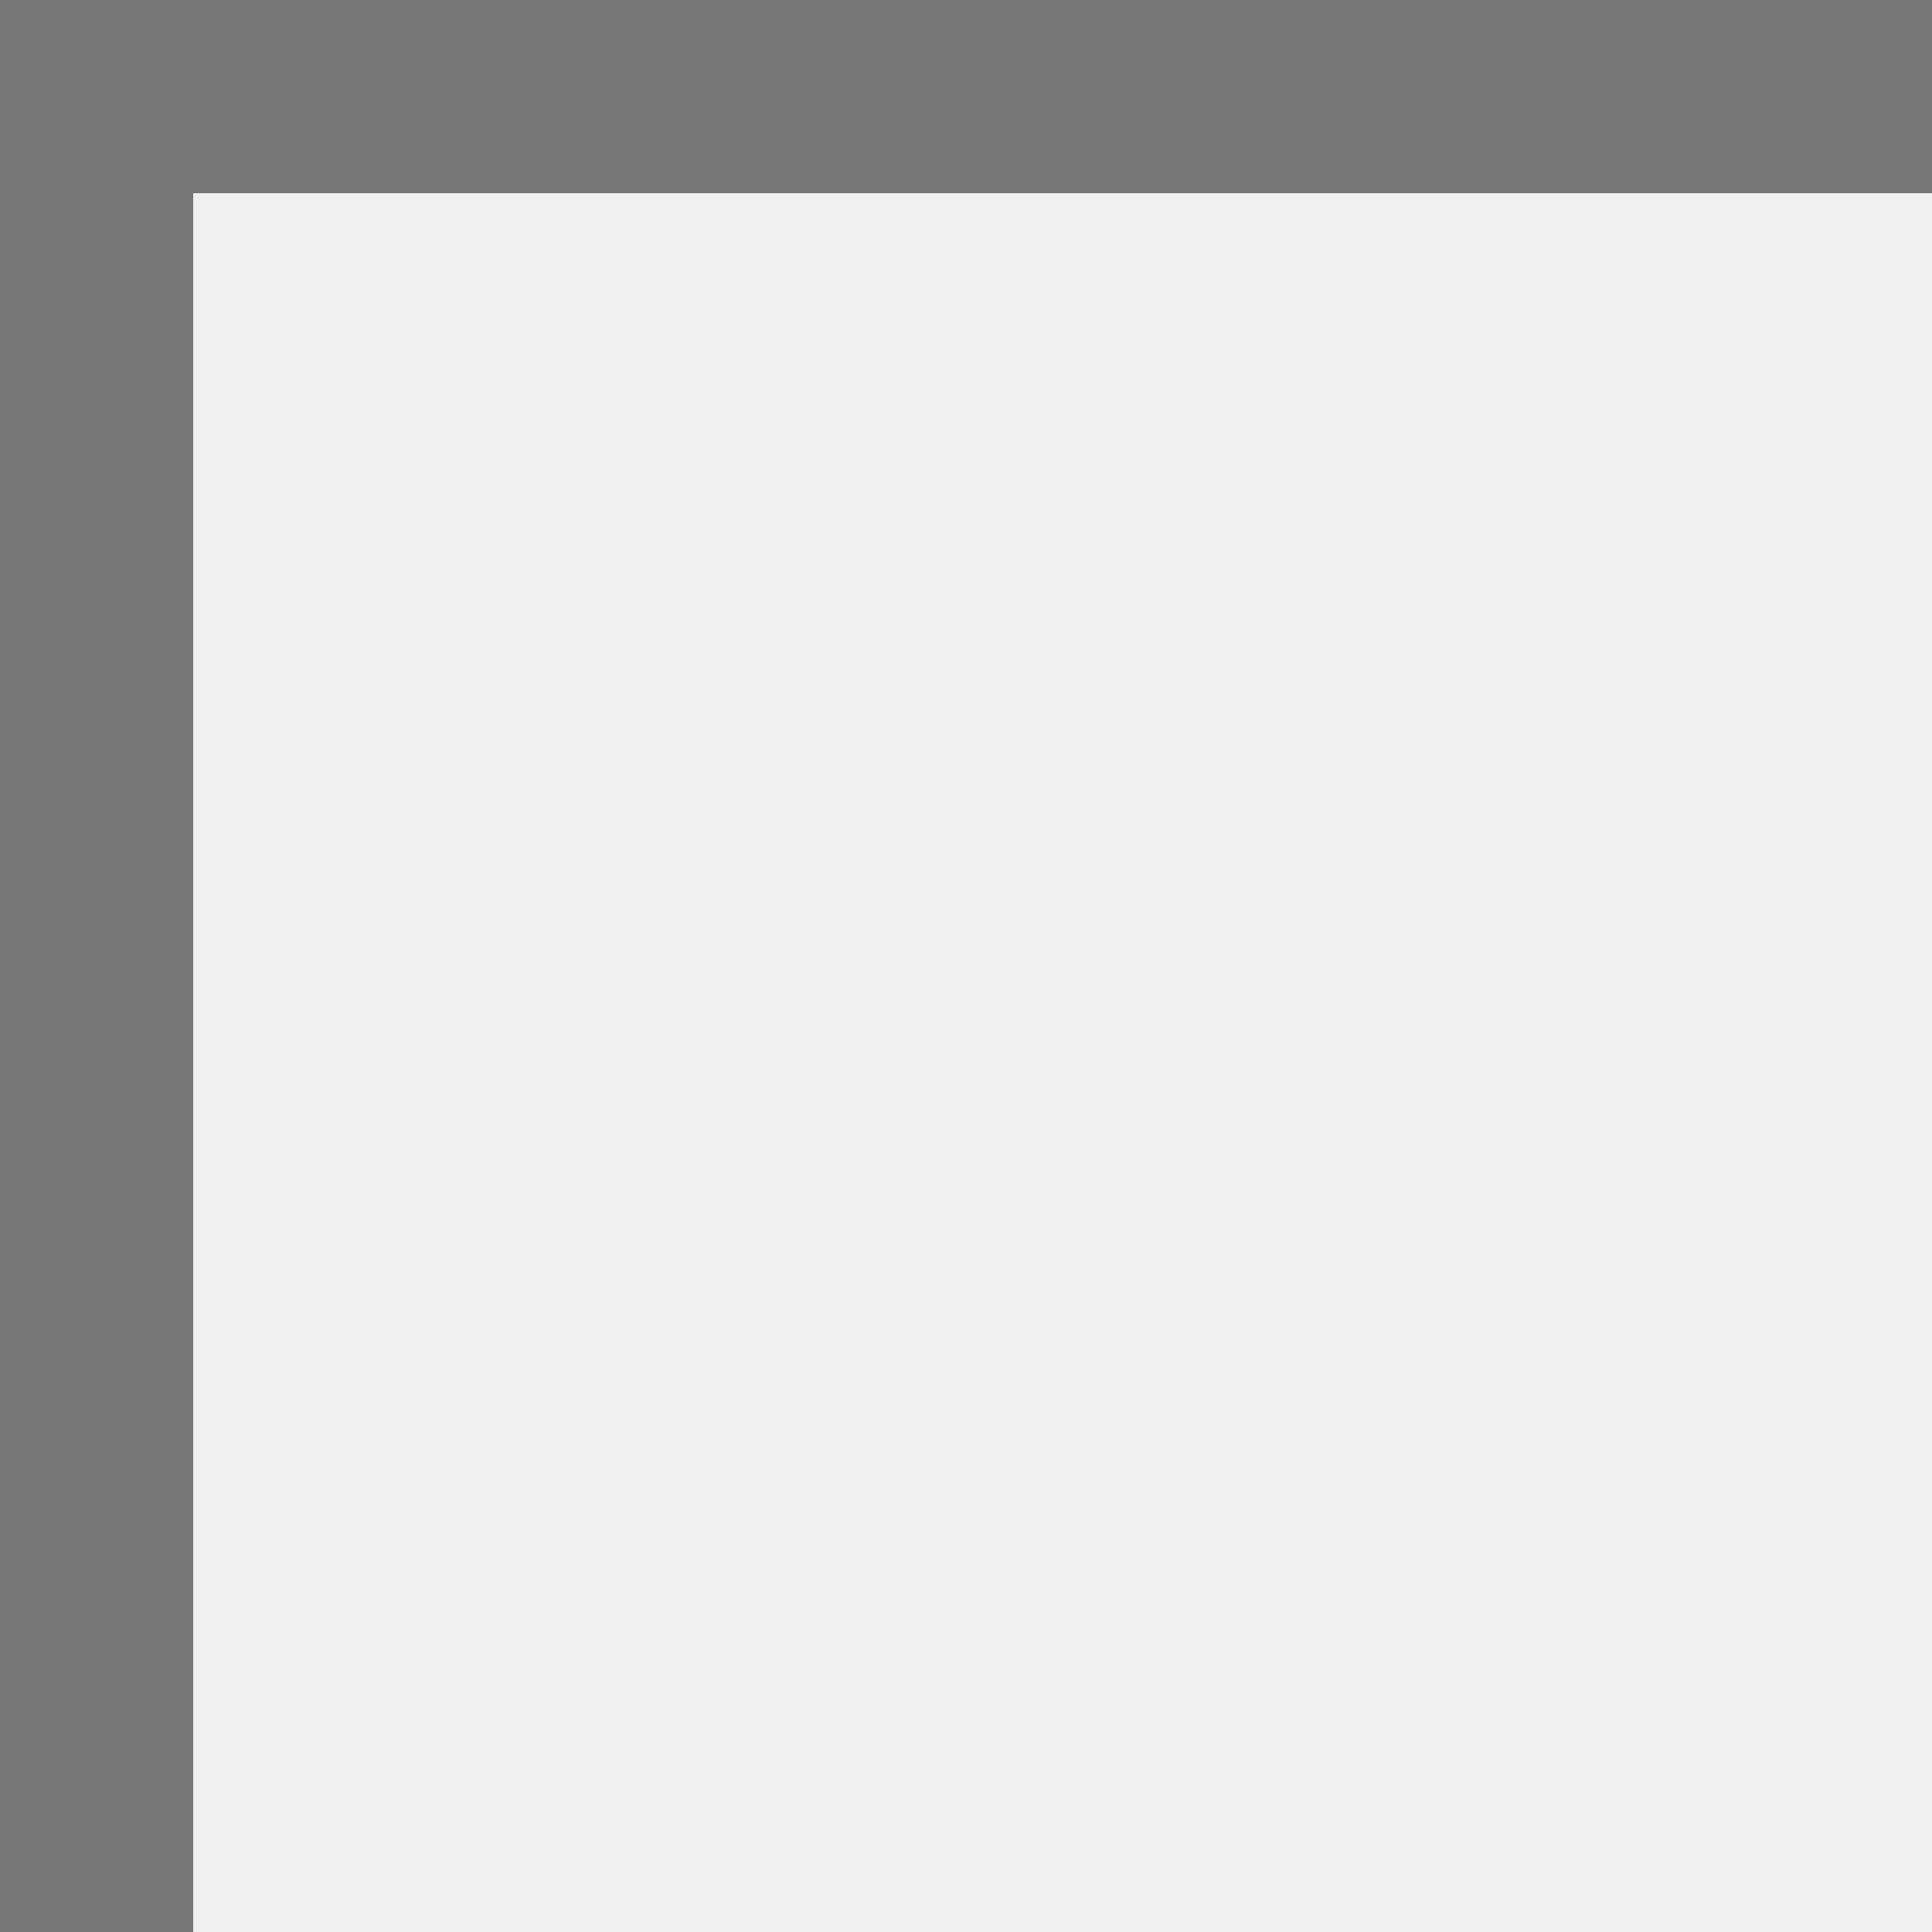
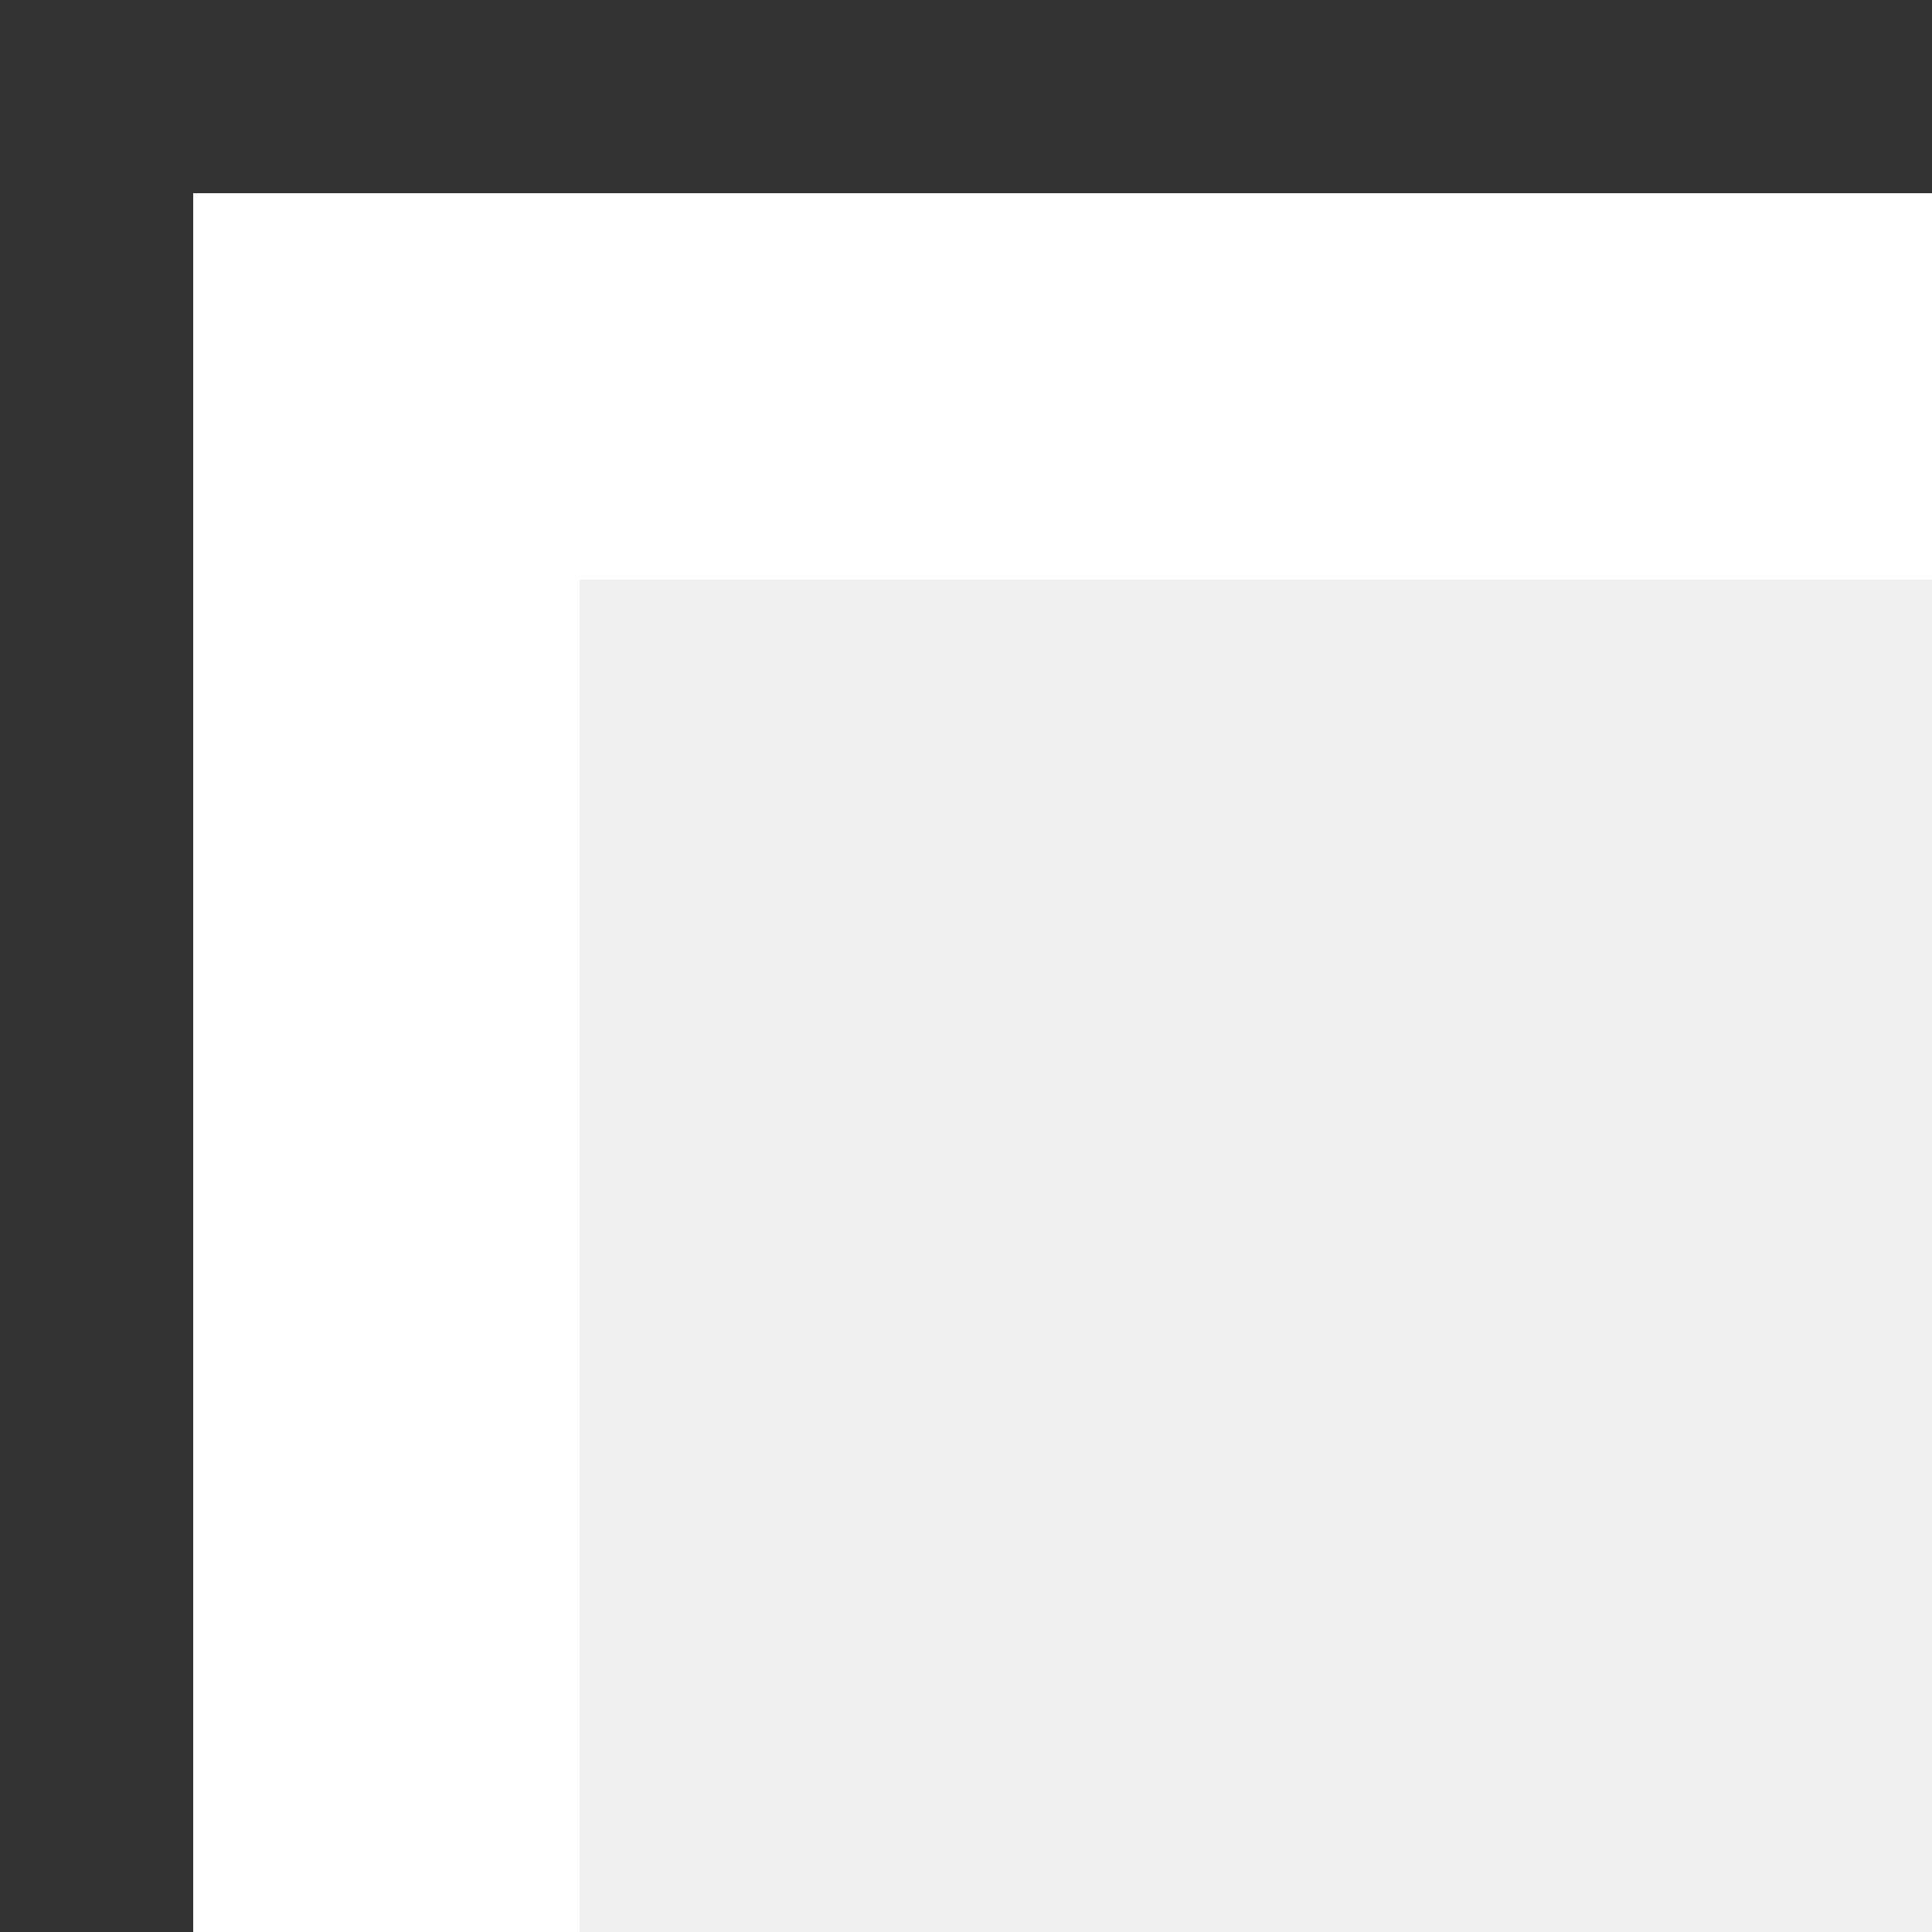
<svg xmlns="http://www.w3.org/2000/svg" width="5px" height="5px" viewBox="0 0 5 5" version="1.1">
-   <polyline points="0,5 0,0 5,0" stroke="#777777" stroke-width="1" stroke-linecap="butt" fill="none" stroke-linejoin="miter" />
+   <polyline points="0,5 0,0 5,0" stroke="#333333" stroke-width="1" stroke-linecap="butt" fill="none" stroke-linejoin="miter" />
+   <polyline points="1,5 1,1 5,1" stroke="#ffffff" stroke-width="1" stroke-linecap="butt" fill="none" stroke-linejoin="miter" />
</svg>
